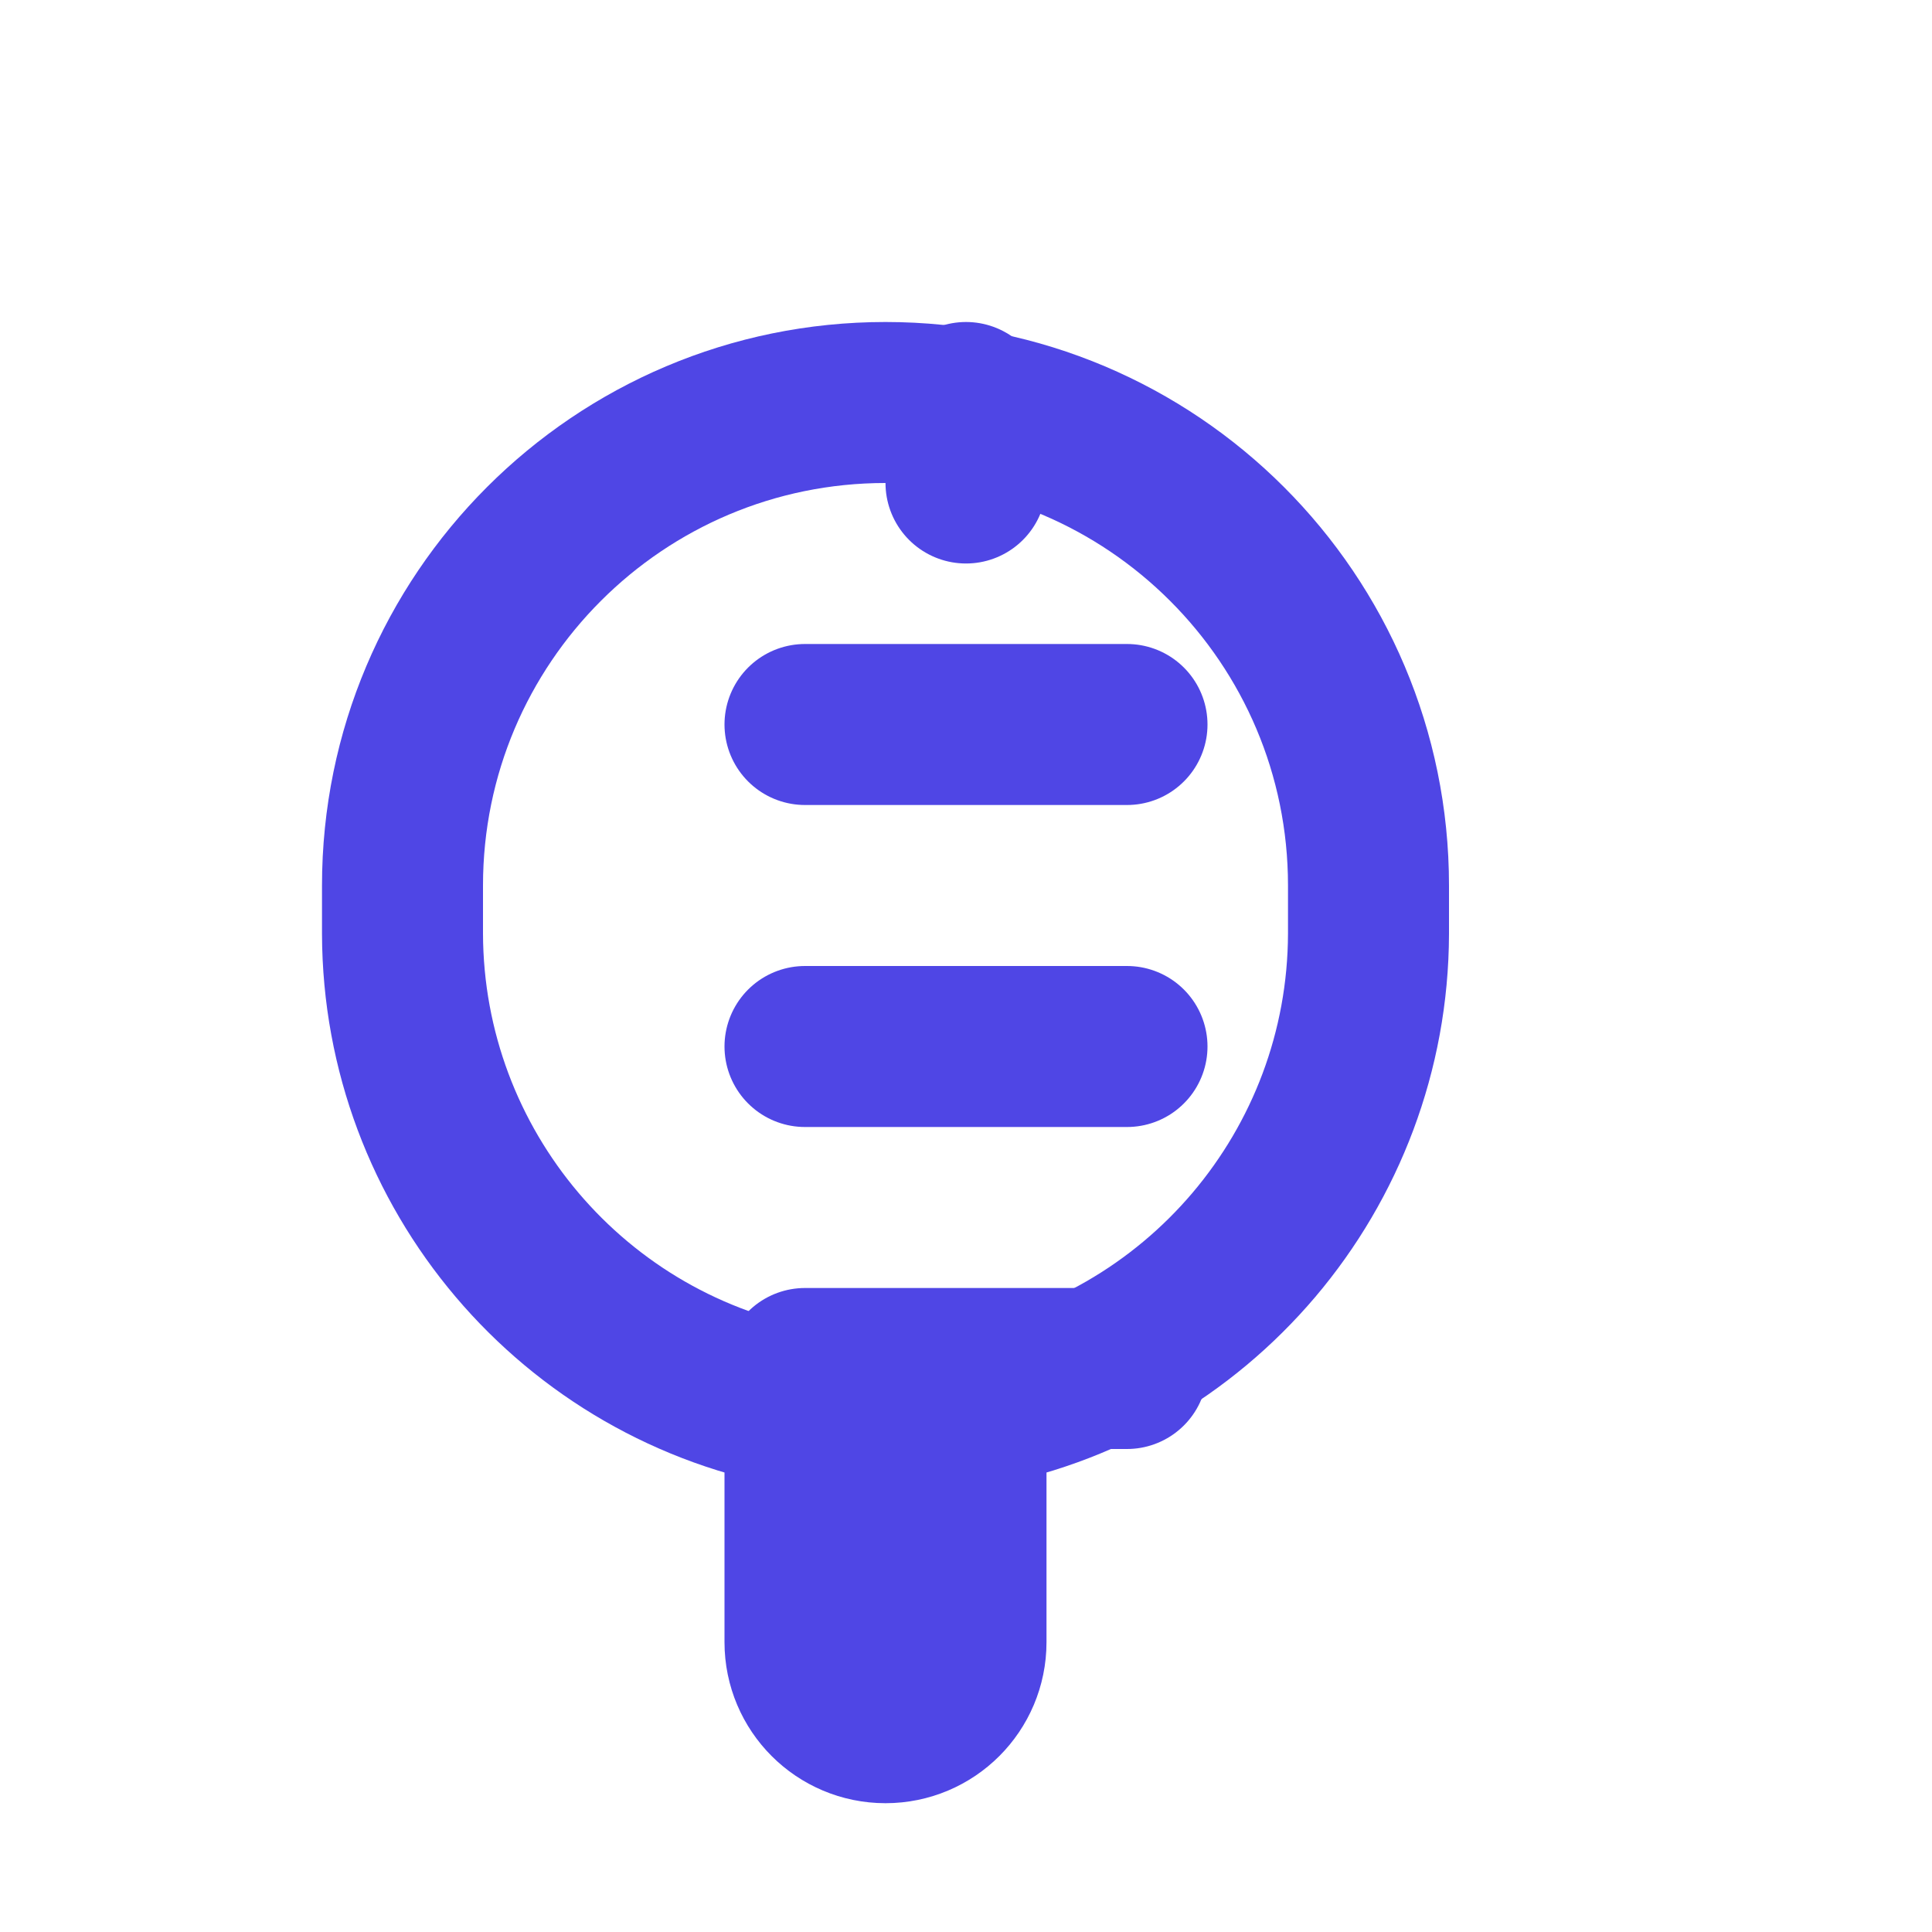
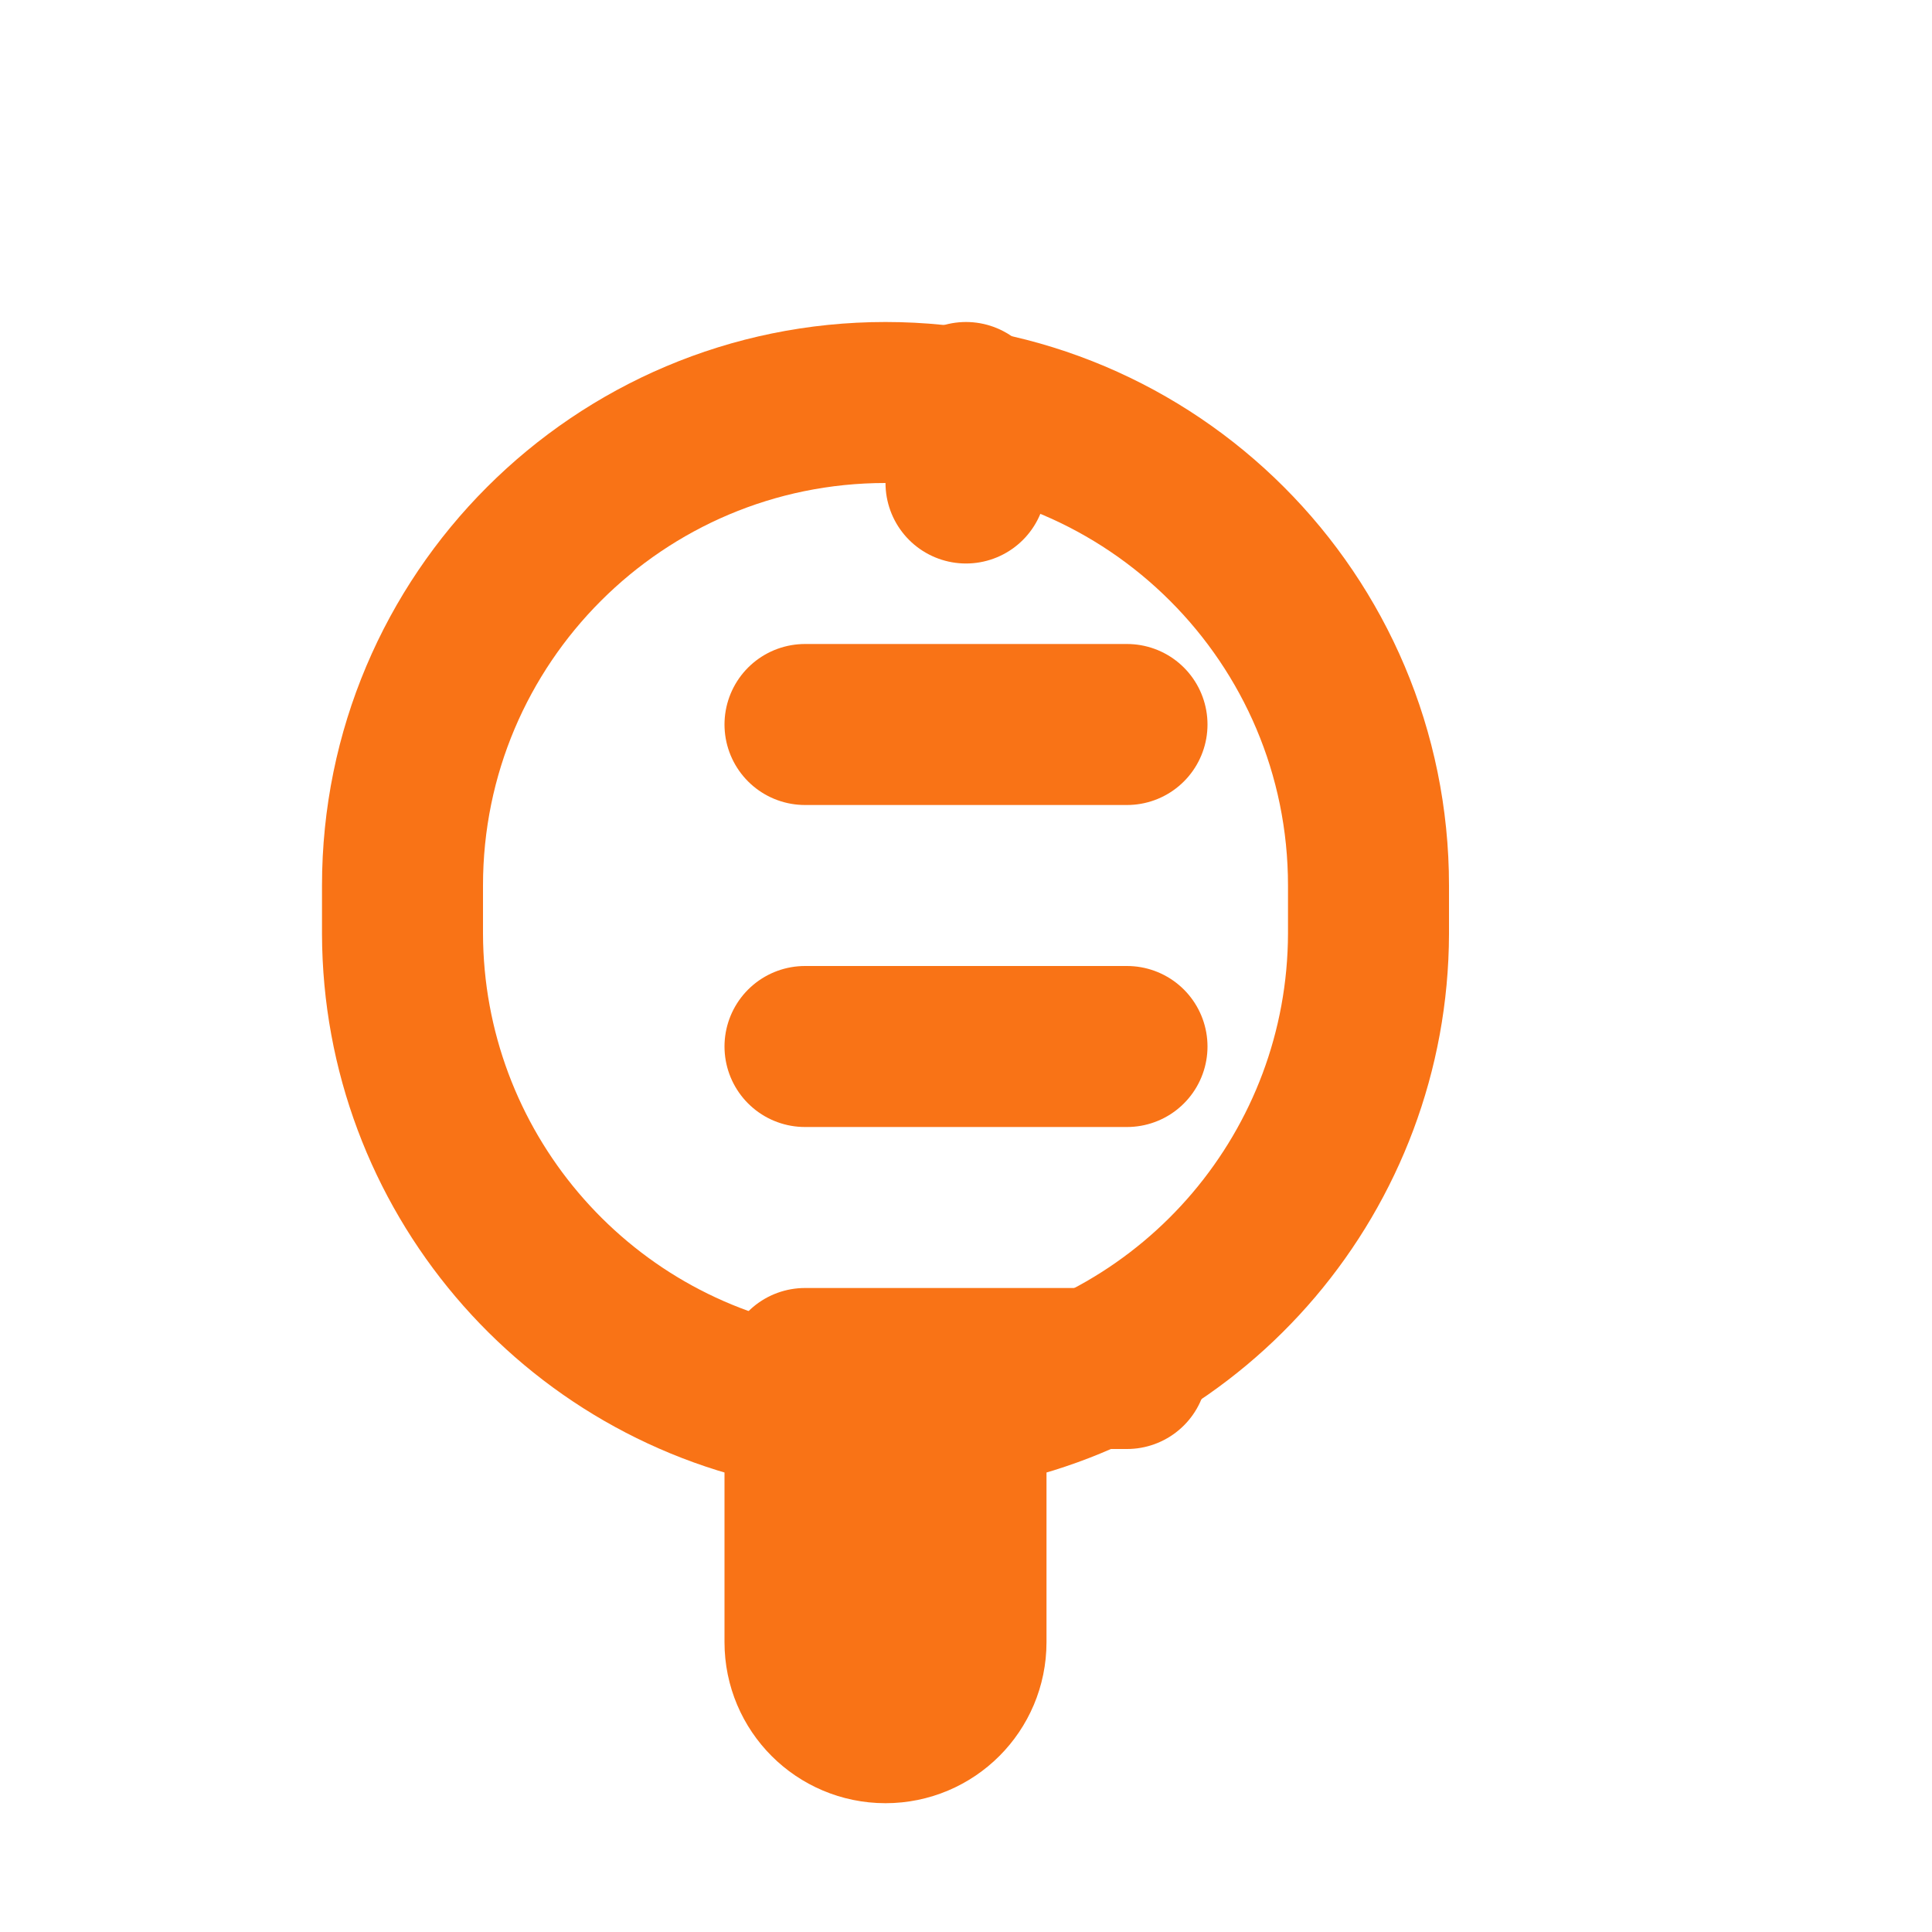
- <svg xmlns="http://www.w3.org/2000/svg" width="64" height="64" viewBox="0 0 24 24" fill="none" stroke="#4F46E5" stroke-width="2" stroke-linecap="round" stroke-linejoin="round">
+ <svg xmlns="http://www.w3.org/2000/svg" width="64" height="64" viewBox="0 0 24 24" fill="none" stroke="#f97316" stroke-width="2" stroke-linecap="round" stroke-linejoin="round">
  <path d="M17 11.6V11a6 6 0 0 0-12 0v.6a6 6 0 0 0 5 5.9v2.9a1 1 0 0 0 2 0v-2.9a6 6 0 0 0 5-5.9z" />
  <path d="M12 5v1" />
  <path d="M10 9h4" />
  <path d="M10 13h4" />
  <path d="M10 17h4" />
</svg>
